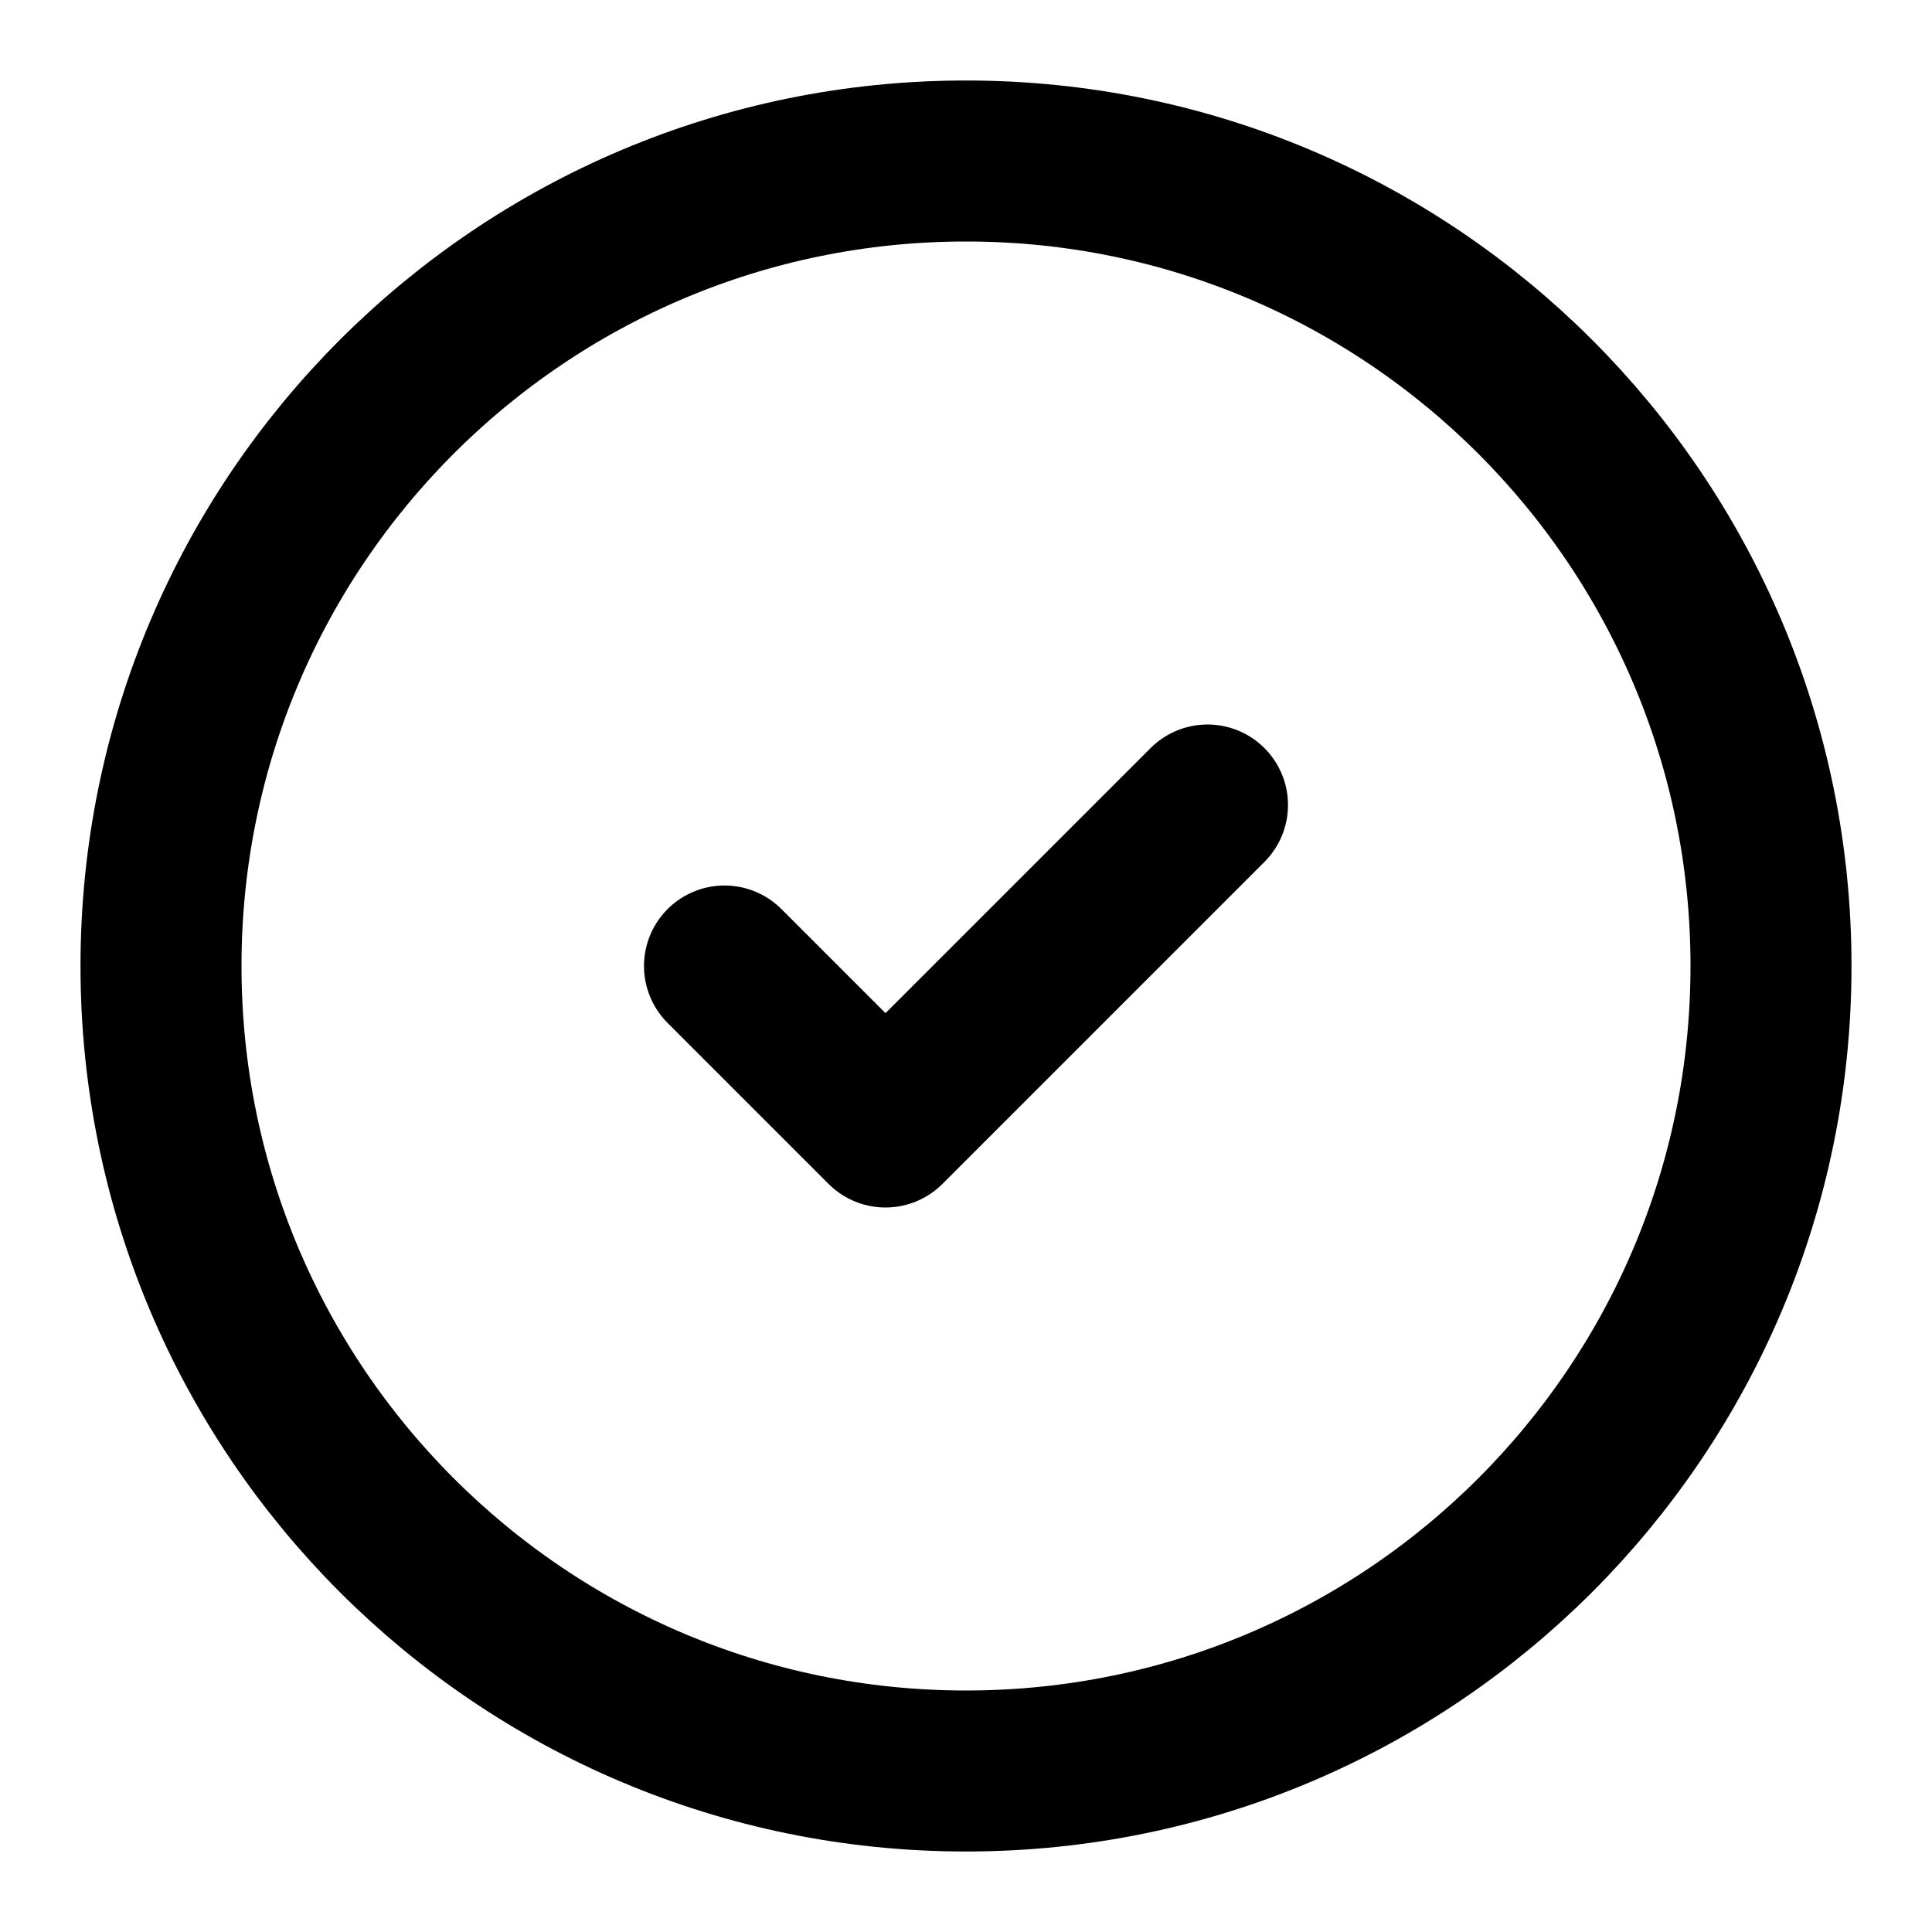
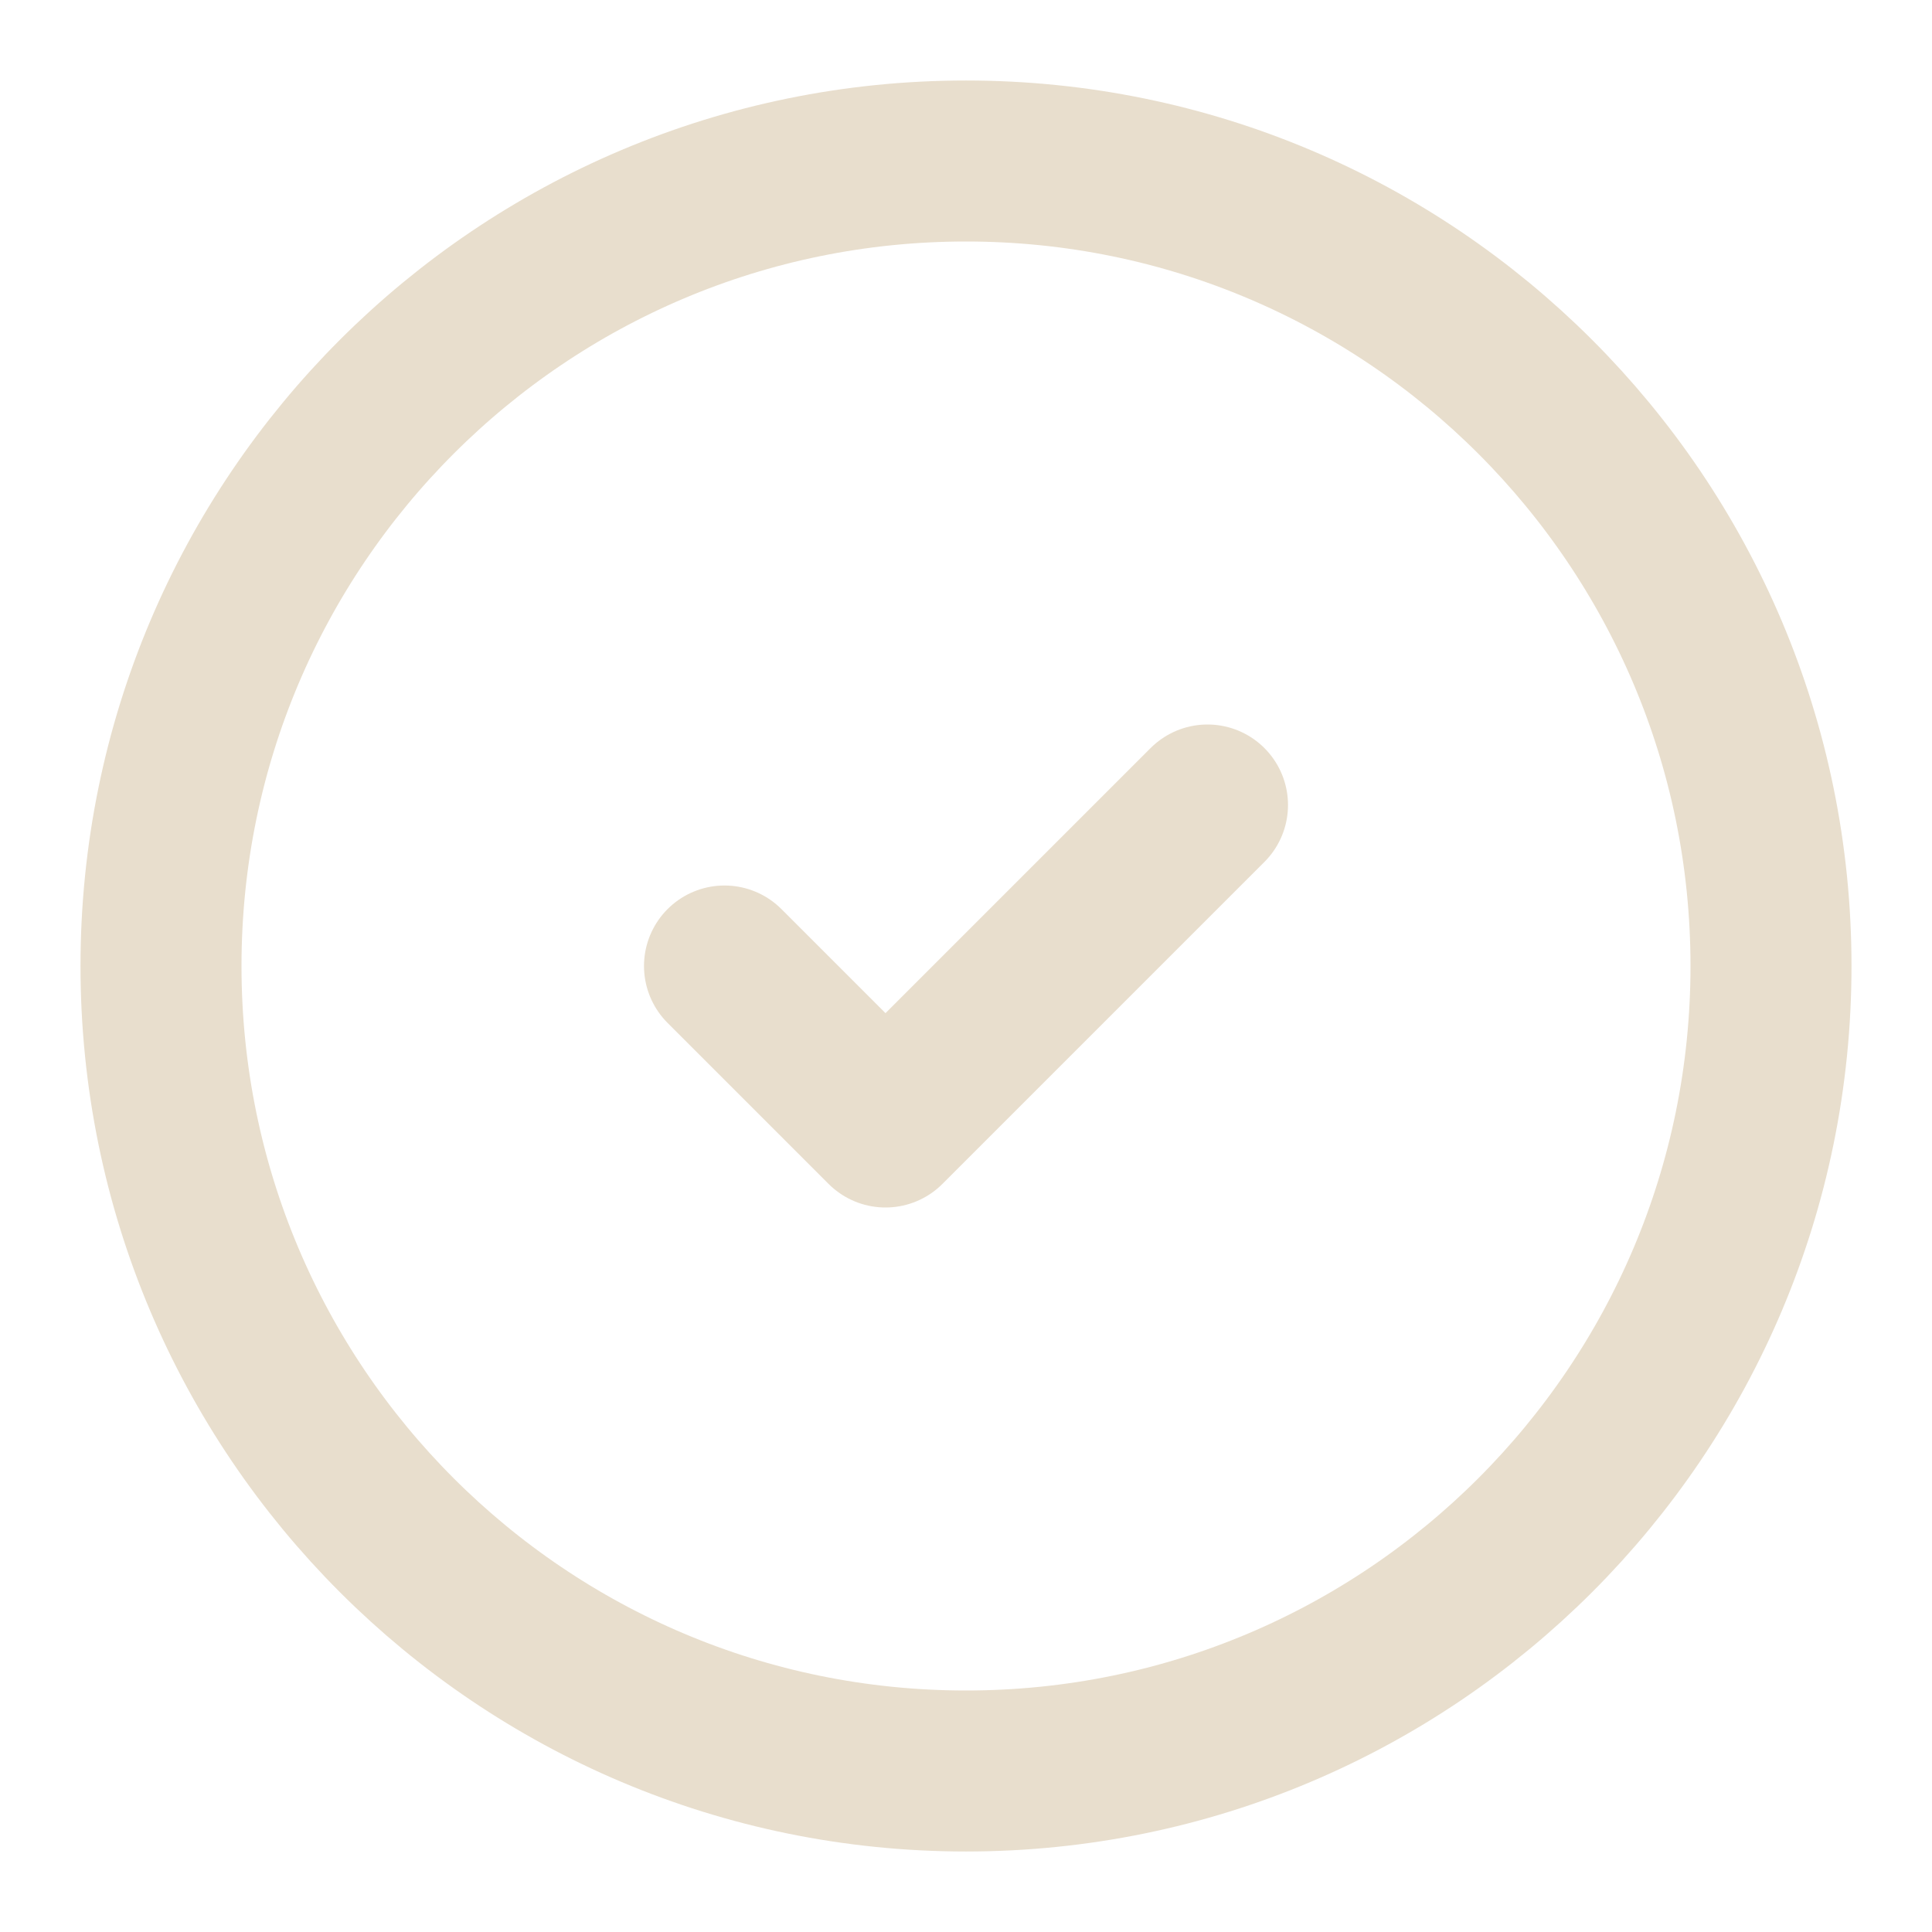
- <svg xmlns="http://www.w3.org/2000/svg" width="24" height="24" viewBox="0 0 24 24" fill="none" stroke="currentColor" stroke-width="2" stroke-linecap="round" stroke-linejoin="round">
+ <svg xmlns="http://www.w3.org/2000/svg" width="24" height="24" viewBox="0 0 24 24" fill="none" stroke="#e8decd" stroke-width="2" stroke-linecap="round" stroke-linejoin="round">
  <circle cx="12" cy="12" r="10" />
  <path d="m9 12 2 2 4-4" />
</svg>
